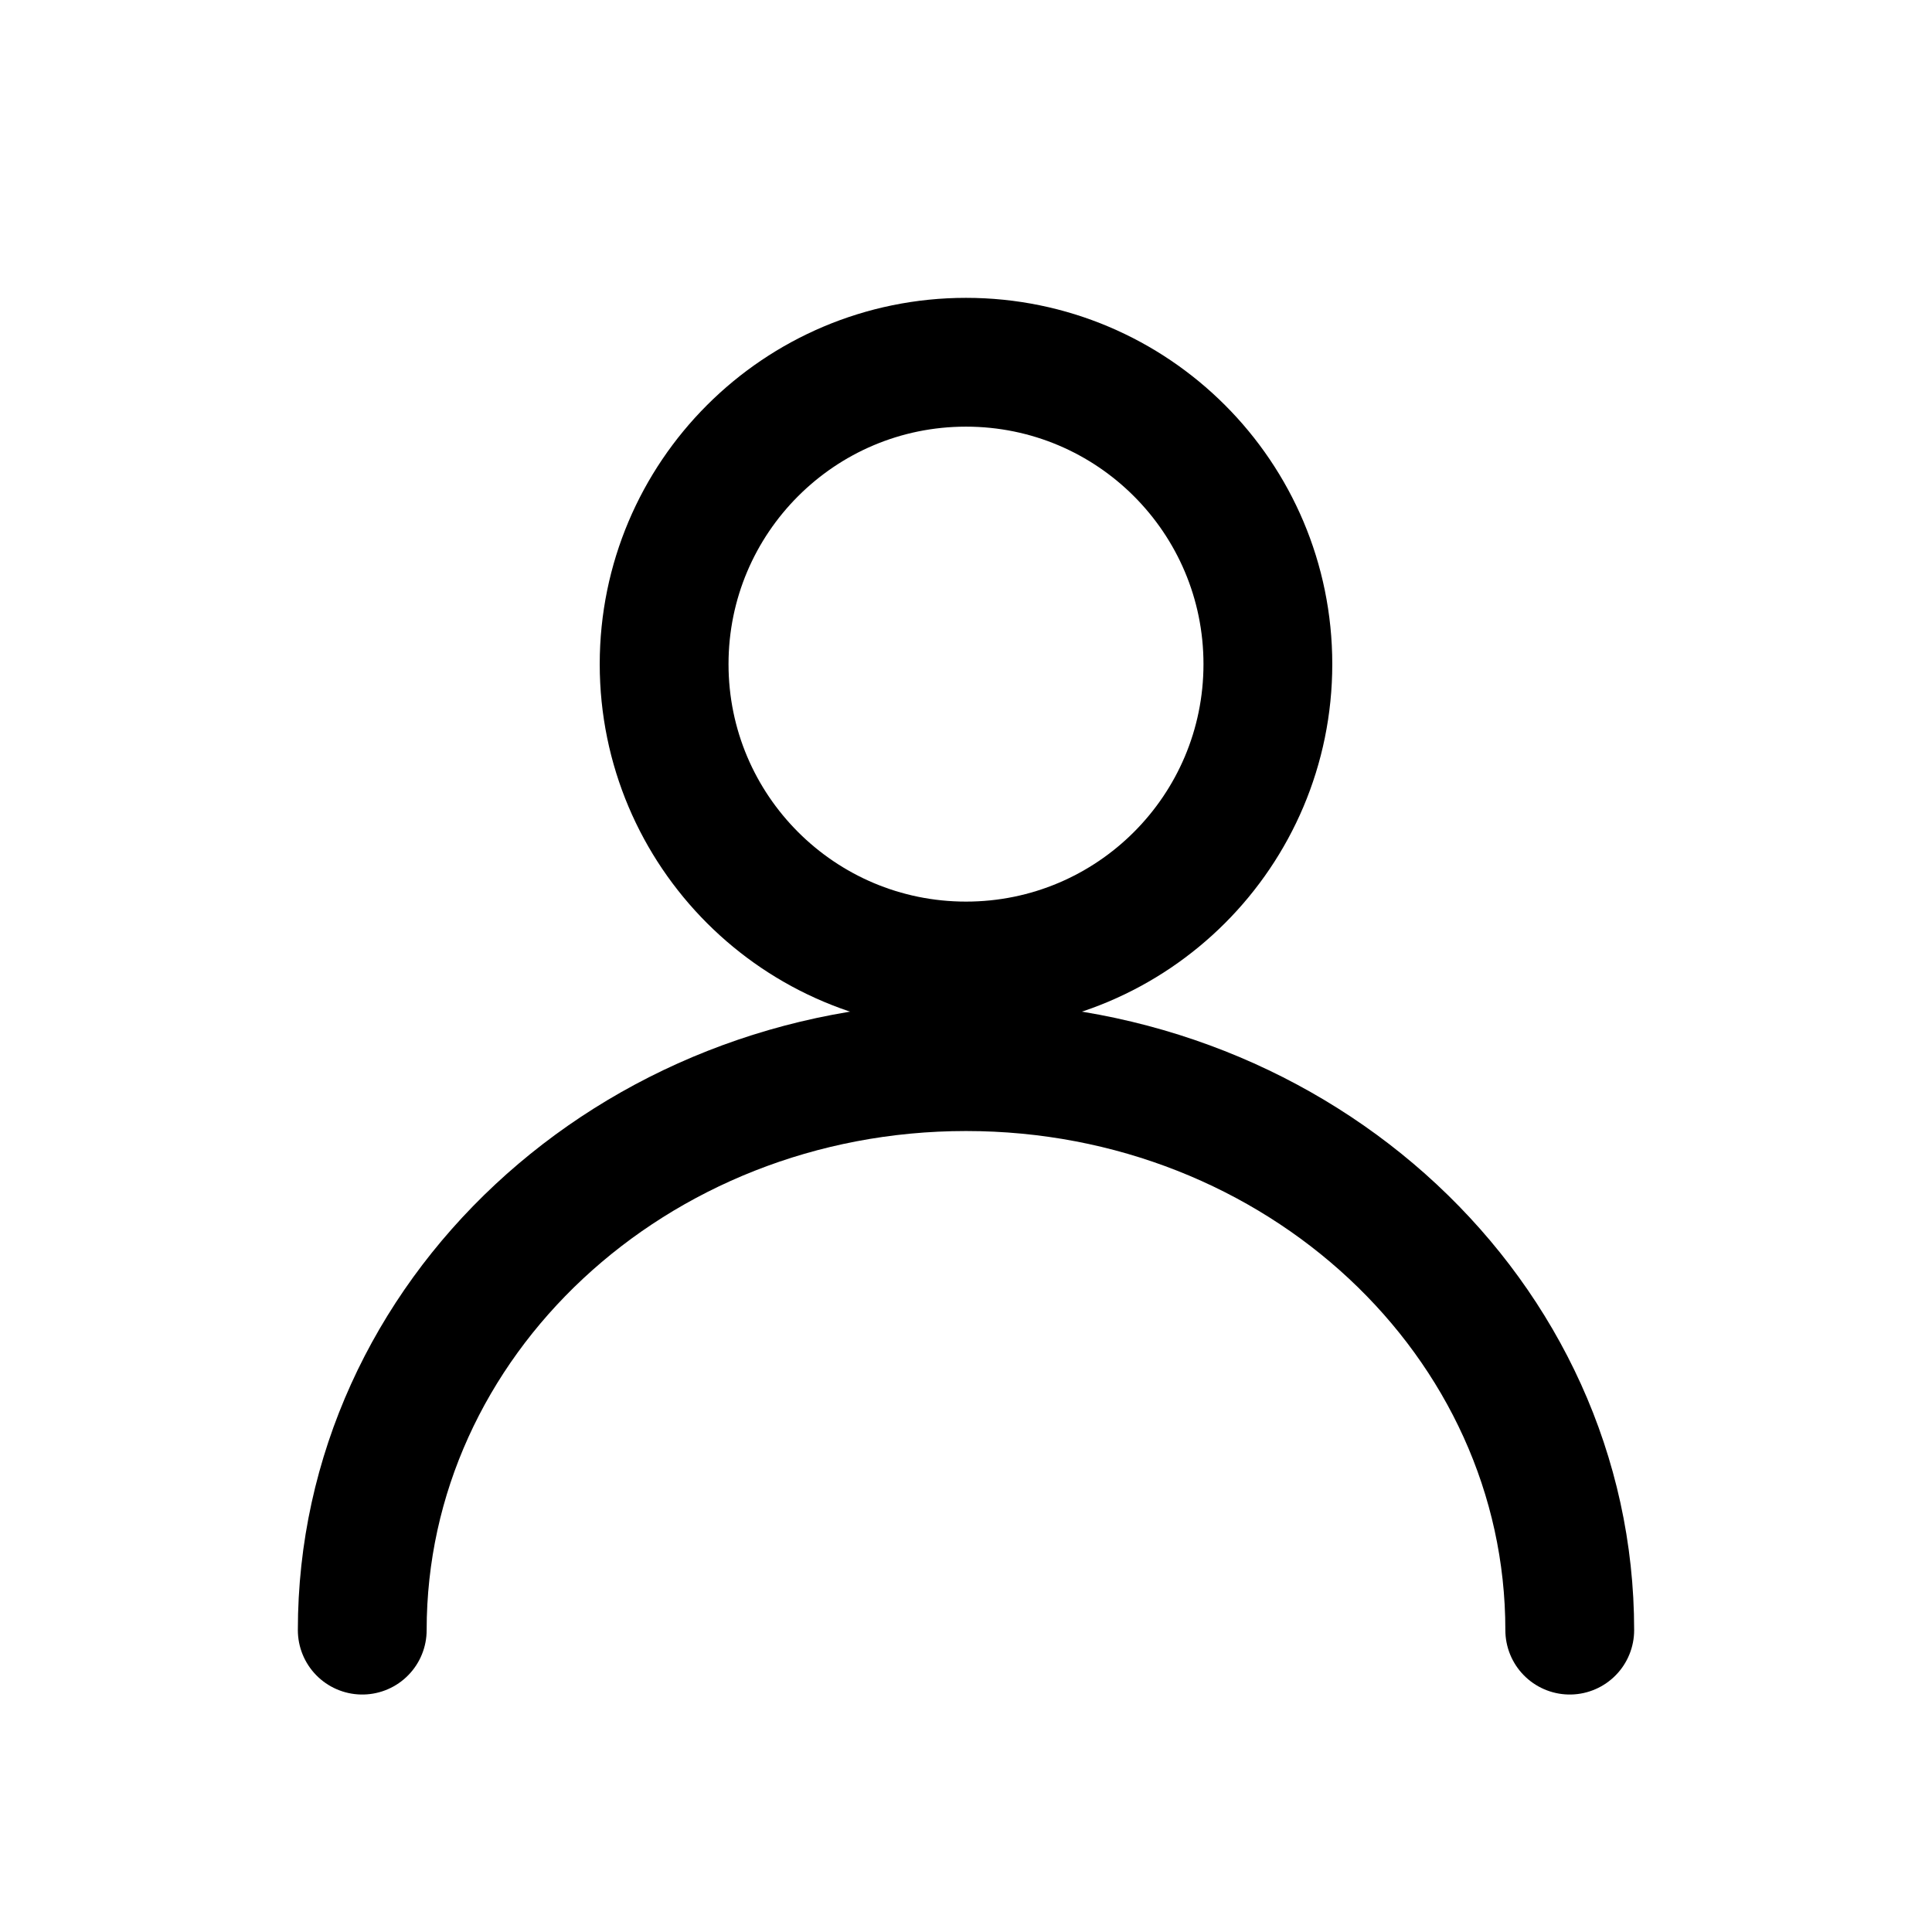
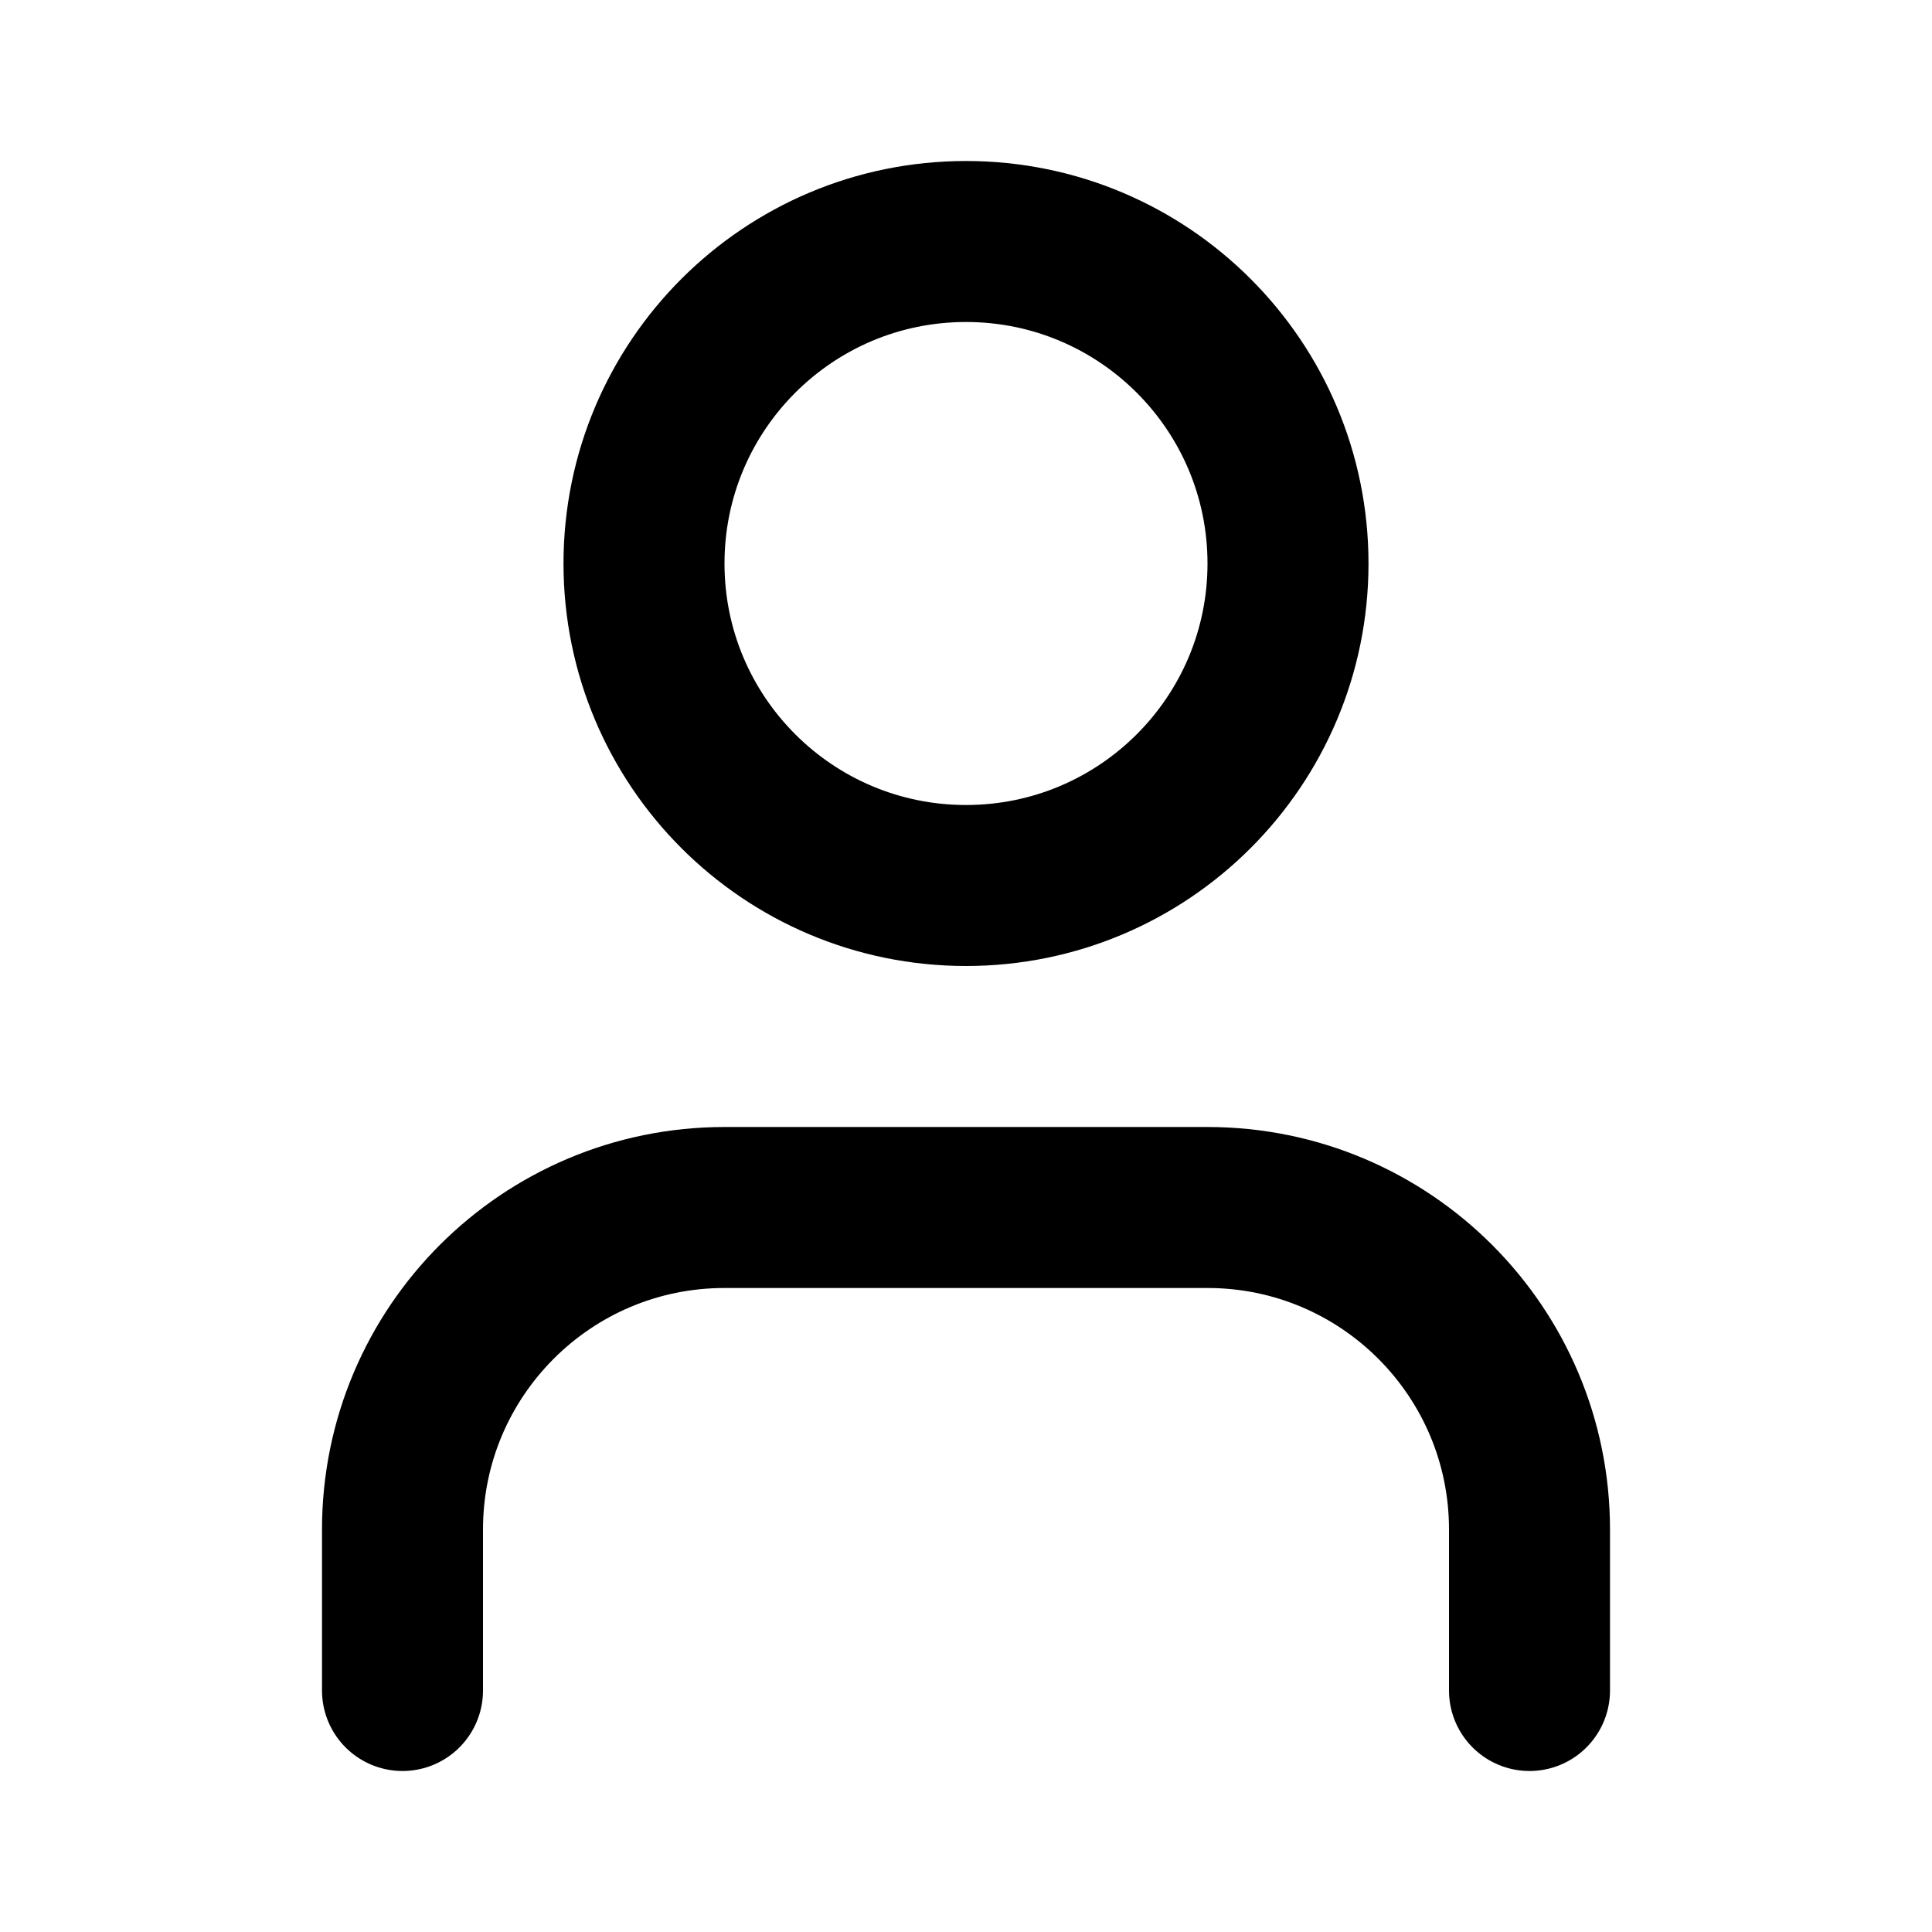
- <svg xmlns="http://www.w3.org/2000/svg" fill="none" class="icon icon-account" viewBox="0 0 24 24" stroke="currentColor" stroke-width="1.6" stroke-linecap="round" stroke-linejoin="round" aria-hidden="true">
-   <circle cx="12" cy="8.25" r="3.75" />
-   <path d="M4.5 20.25c0-3.87 3.36-7 7.5-7s7.5 3.13 7.5 7" />
+ <svg xmlns="http://www.w3.org/2000/svg" width="24" height="24" viewBox="0 0 24 24" fill="none" stroke="currentColor" stroke-width="2" stroke-linecap="round" stroke-linejoin="round" class="icon icon-account" aria-hidden="true">
+   <path d="M19 21v-2a4 4 0 0 0-4-4H9a4 4 0 0 0-4 4v2" />
+   <circle cx="12" cy="7" r="4" />
</svg>
